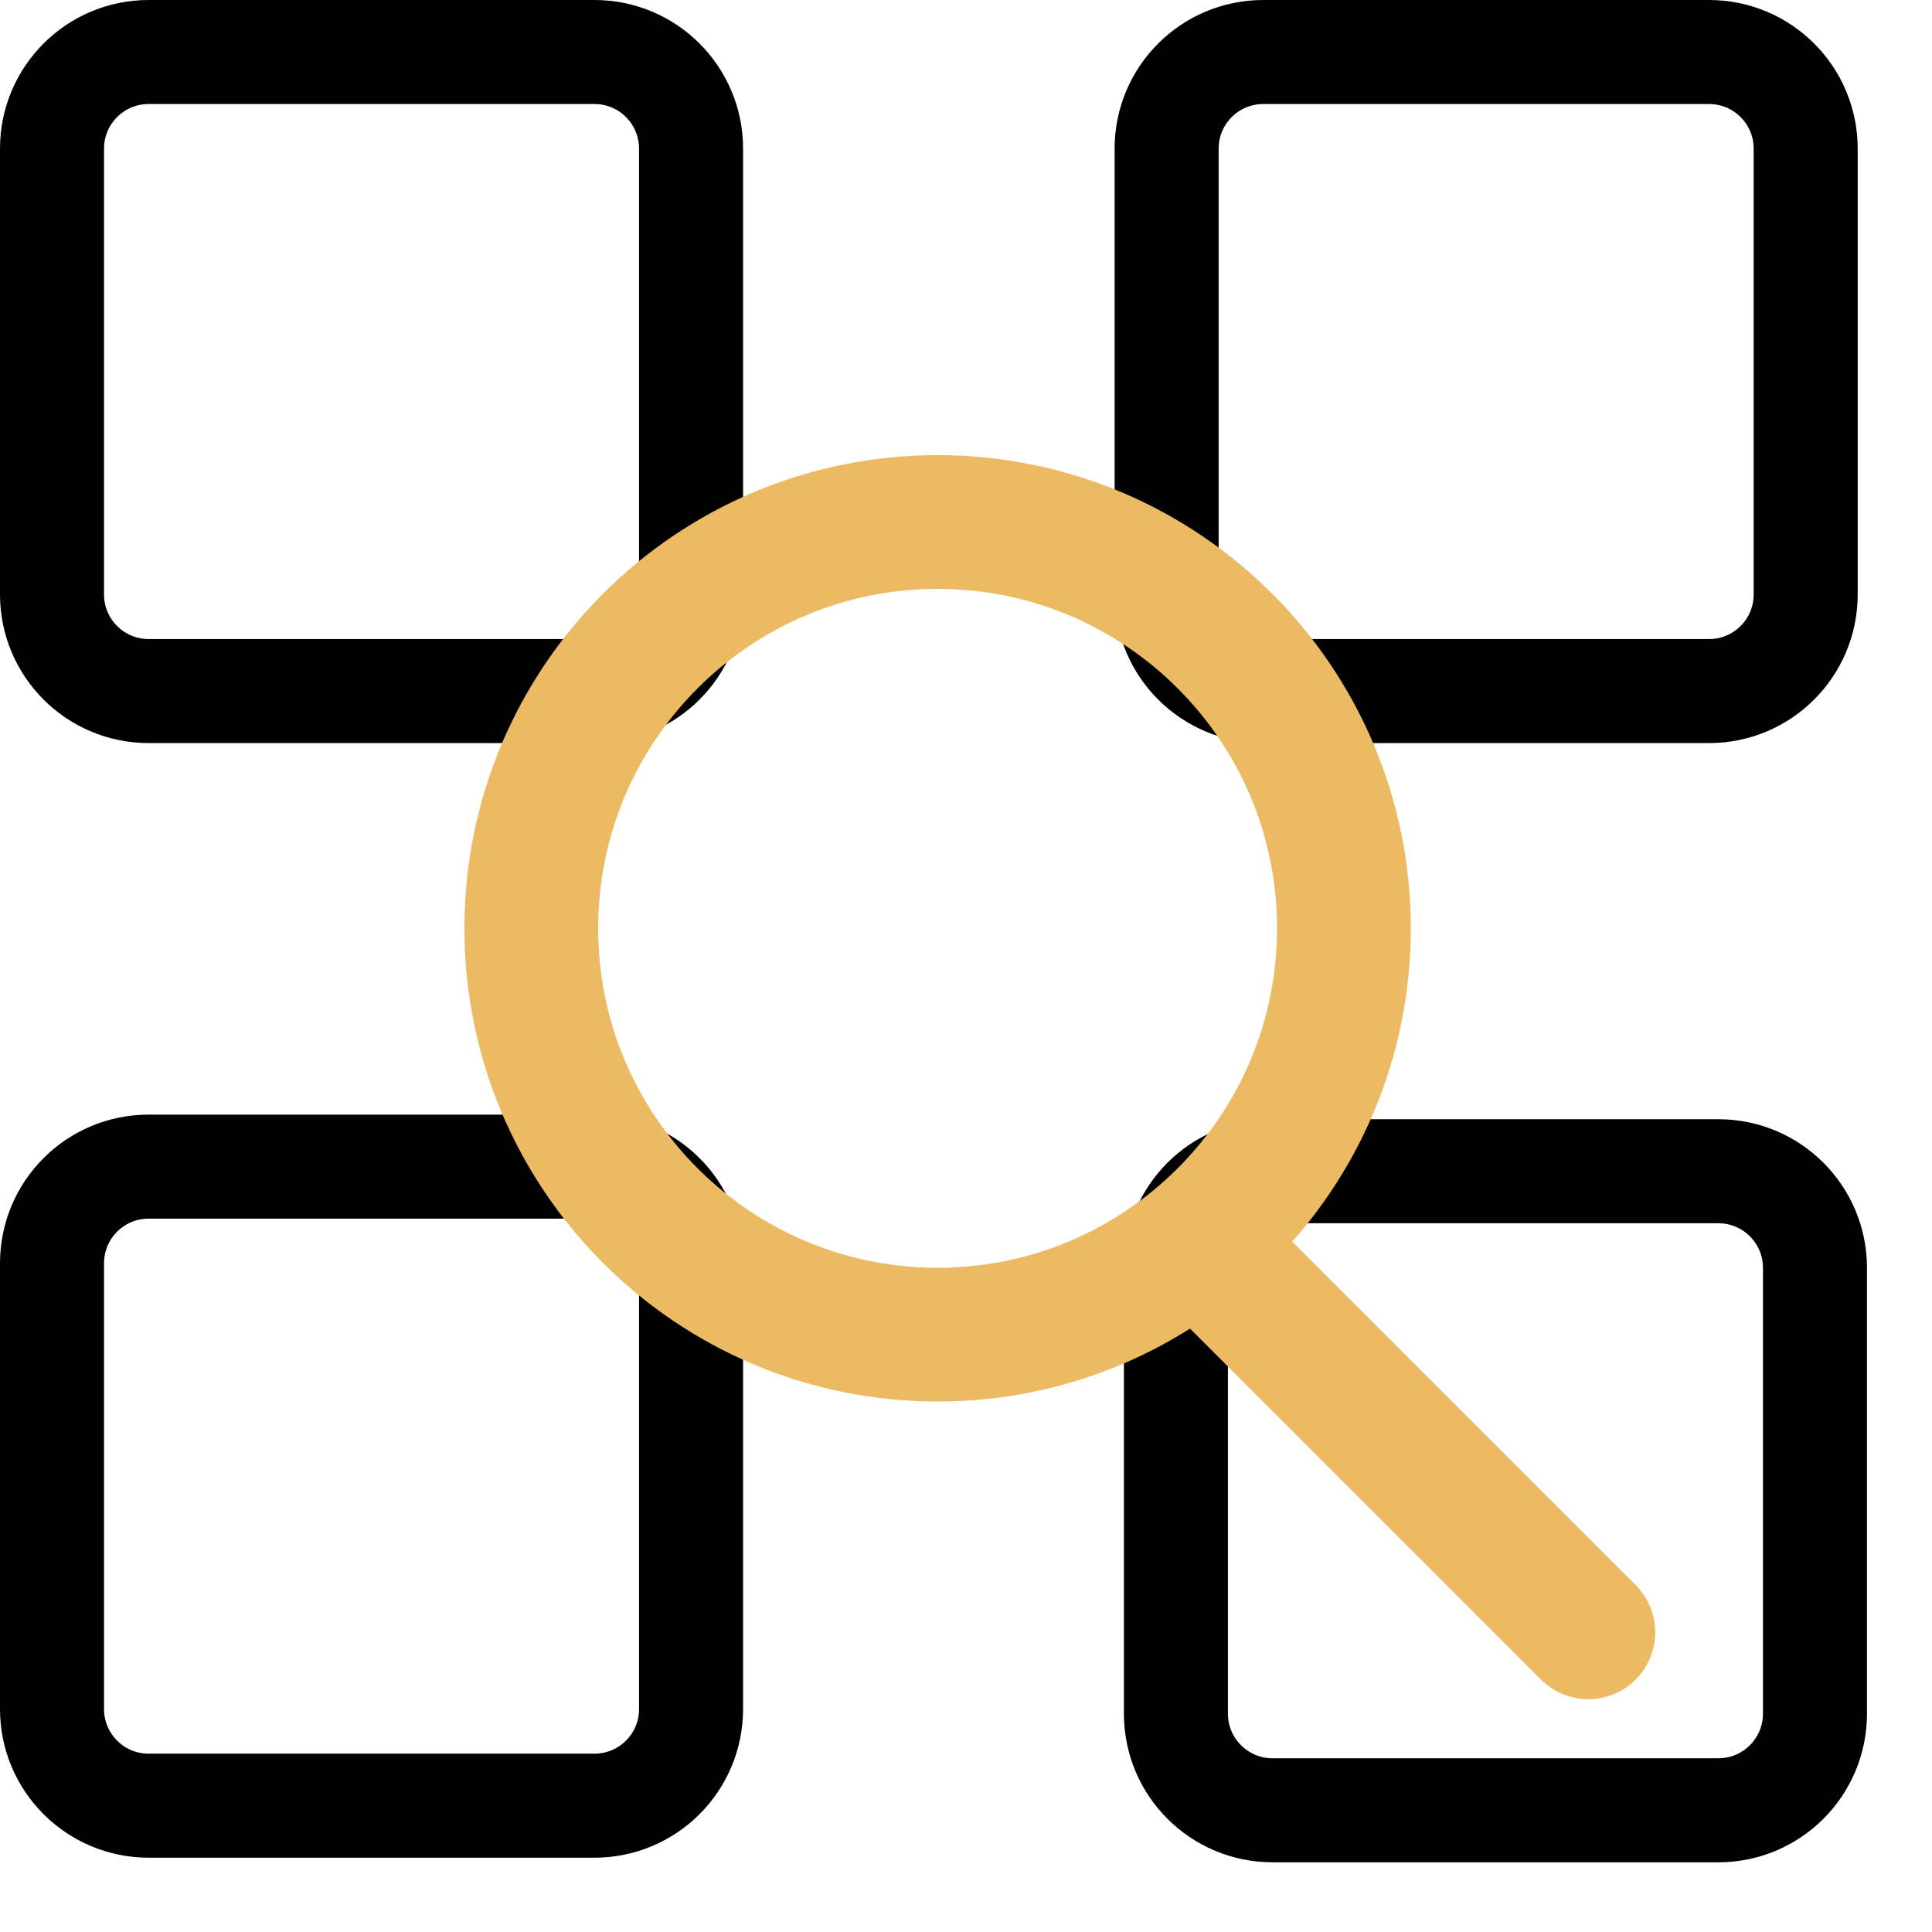
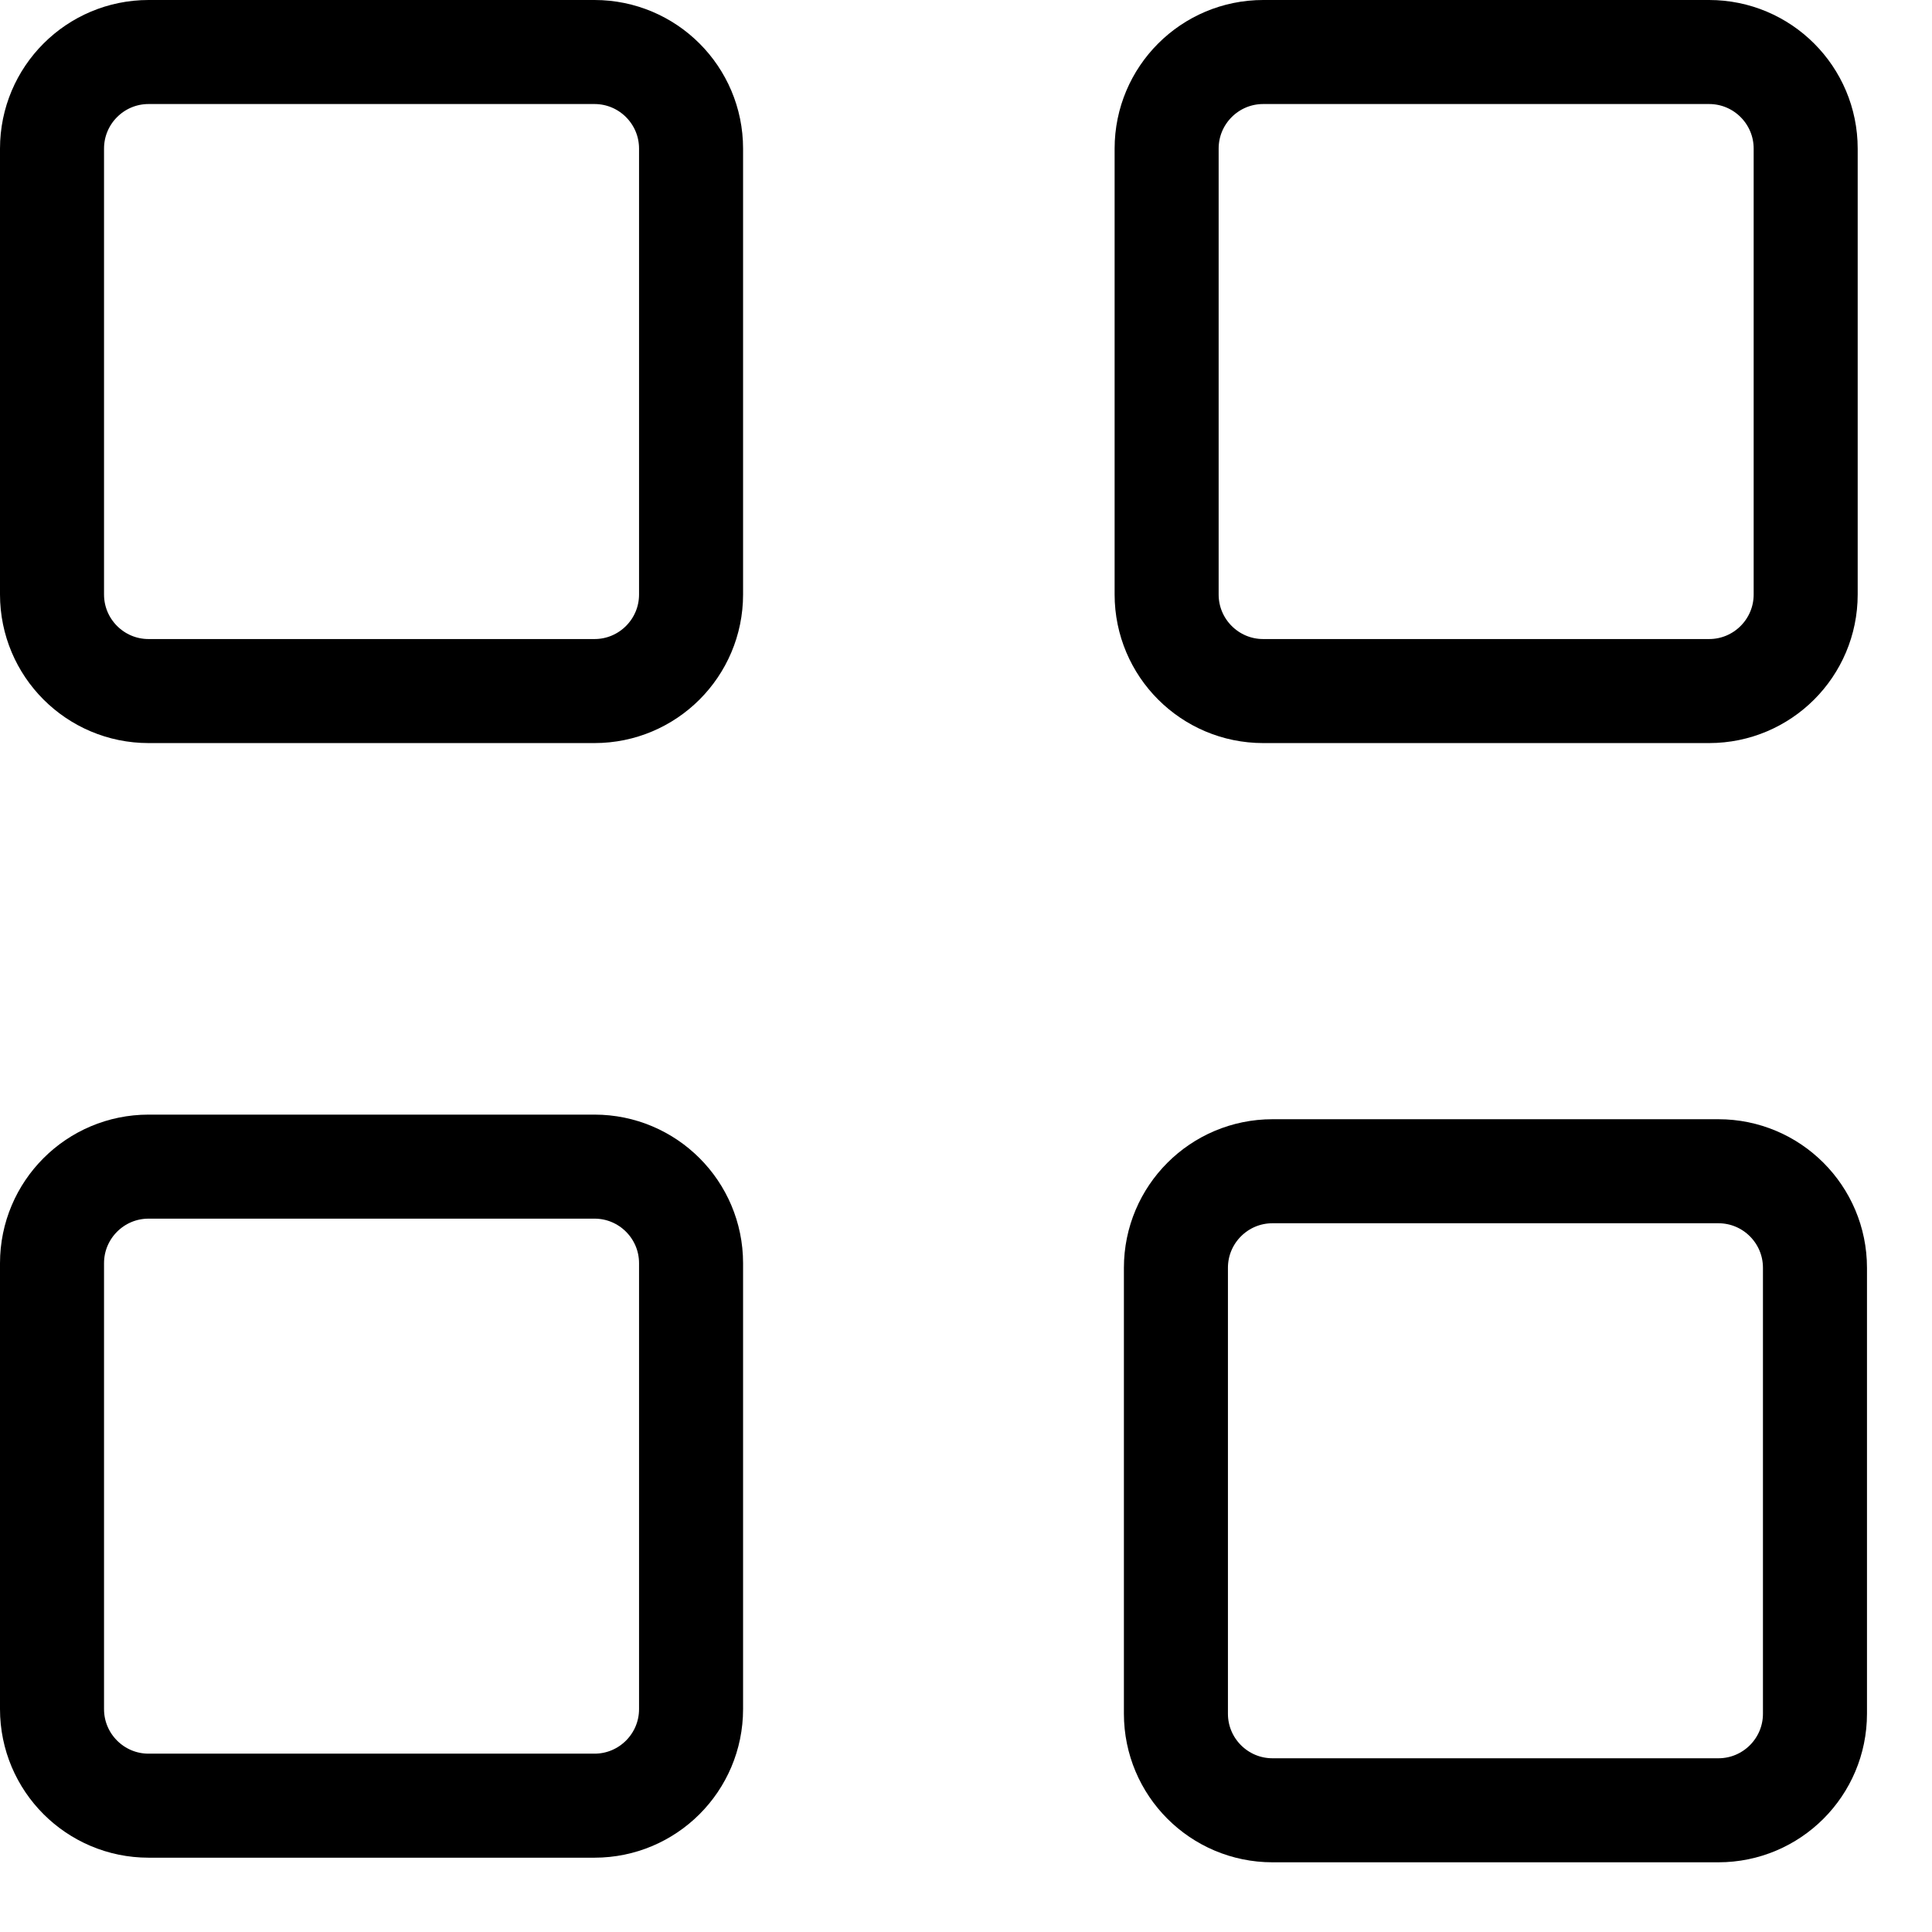
<svg xmlns="http://www.w3.org/2000/svg" width="26" height="26" viewBox="0 0 26 26" fill="none">
  <rect x="0.7" y="0.7" width="8.6" height="8.6" rx="1.3" stroke="black" stroke-width="1.4" />
  <rect x="15.7" y="0.7" width="8.6" height="8.6" rx="1.3" stroke="black" stroke-width="1.4" />
  <rect x="15.825" y="15.762" width="8.6" height="8.6" rx="1.3" stroke="black" stroke-width="1.4" />
  <rect x="0.7" y="15.7" width="8.6" height="8.6" rx="1.3" stroke="black" stroke-width="1.4" />
-   <circle cx="12.618" cy="12.493" r="5.468" stroke="#EDBA64" stroke-width="1.8" />
-   <line x1="16.399" y1="16.991" x2="21.375" y2="21.967" stroke="#EDBA64" stroke-width="1.8" stroke-linecap="round" />
</svg>
